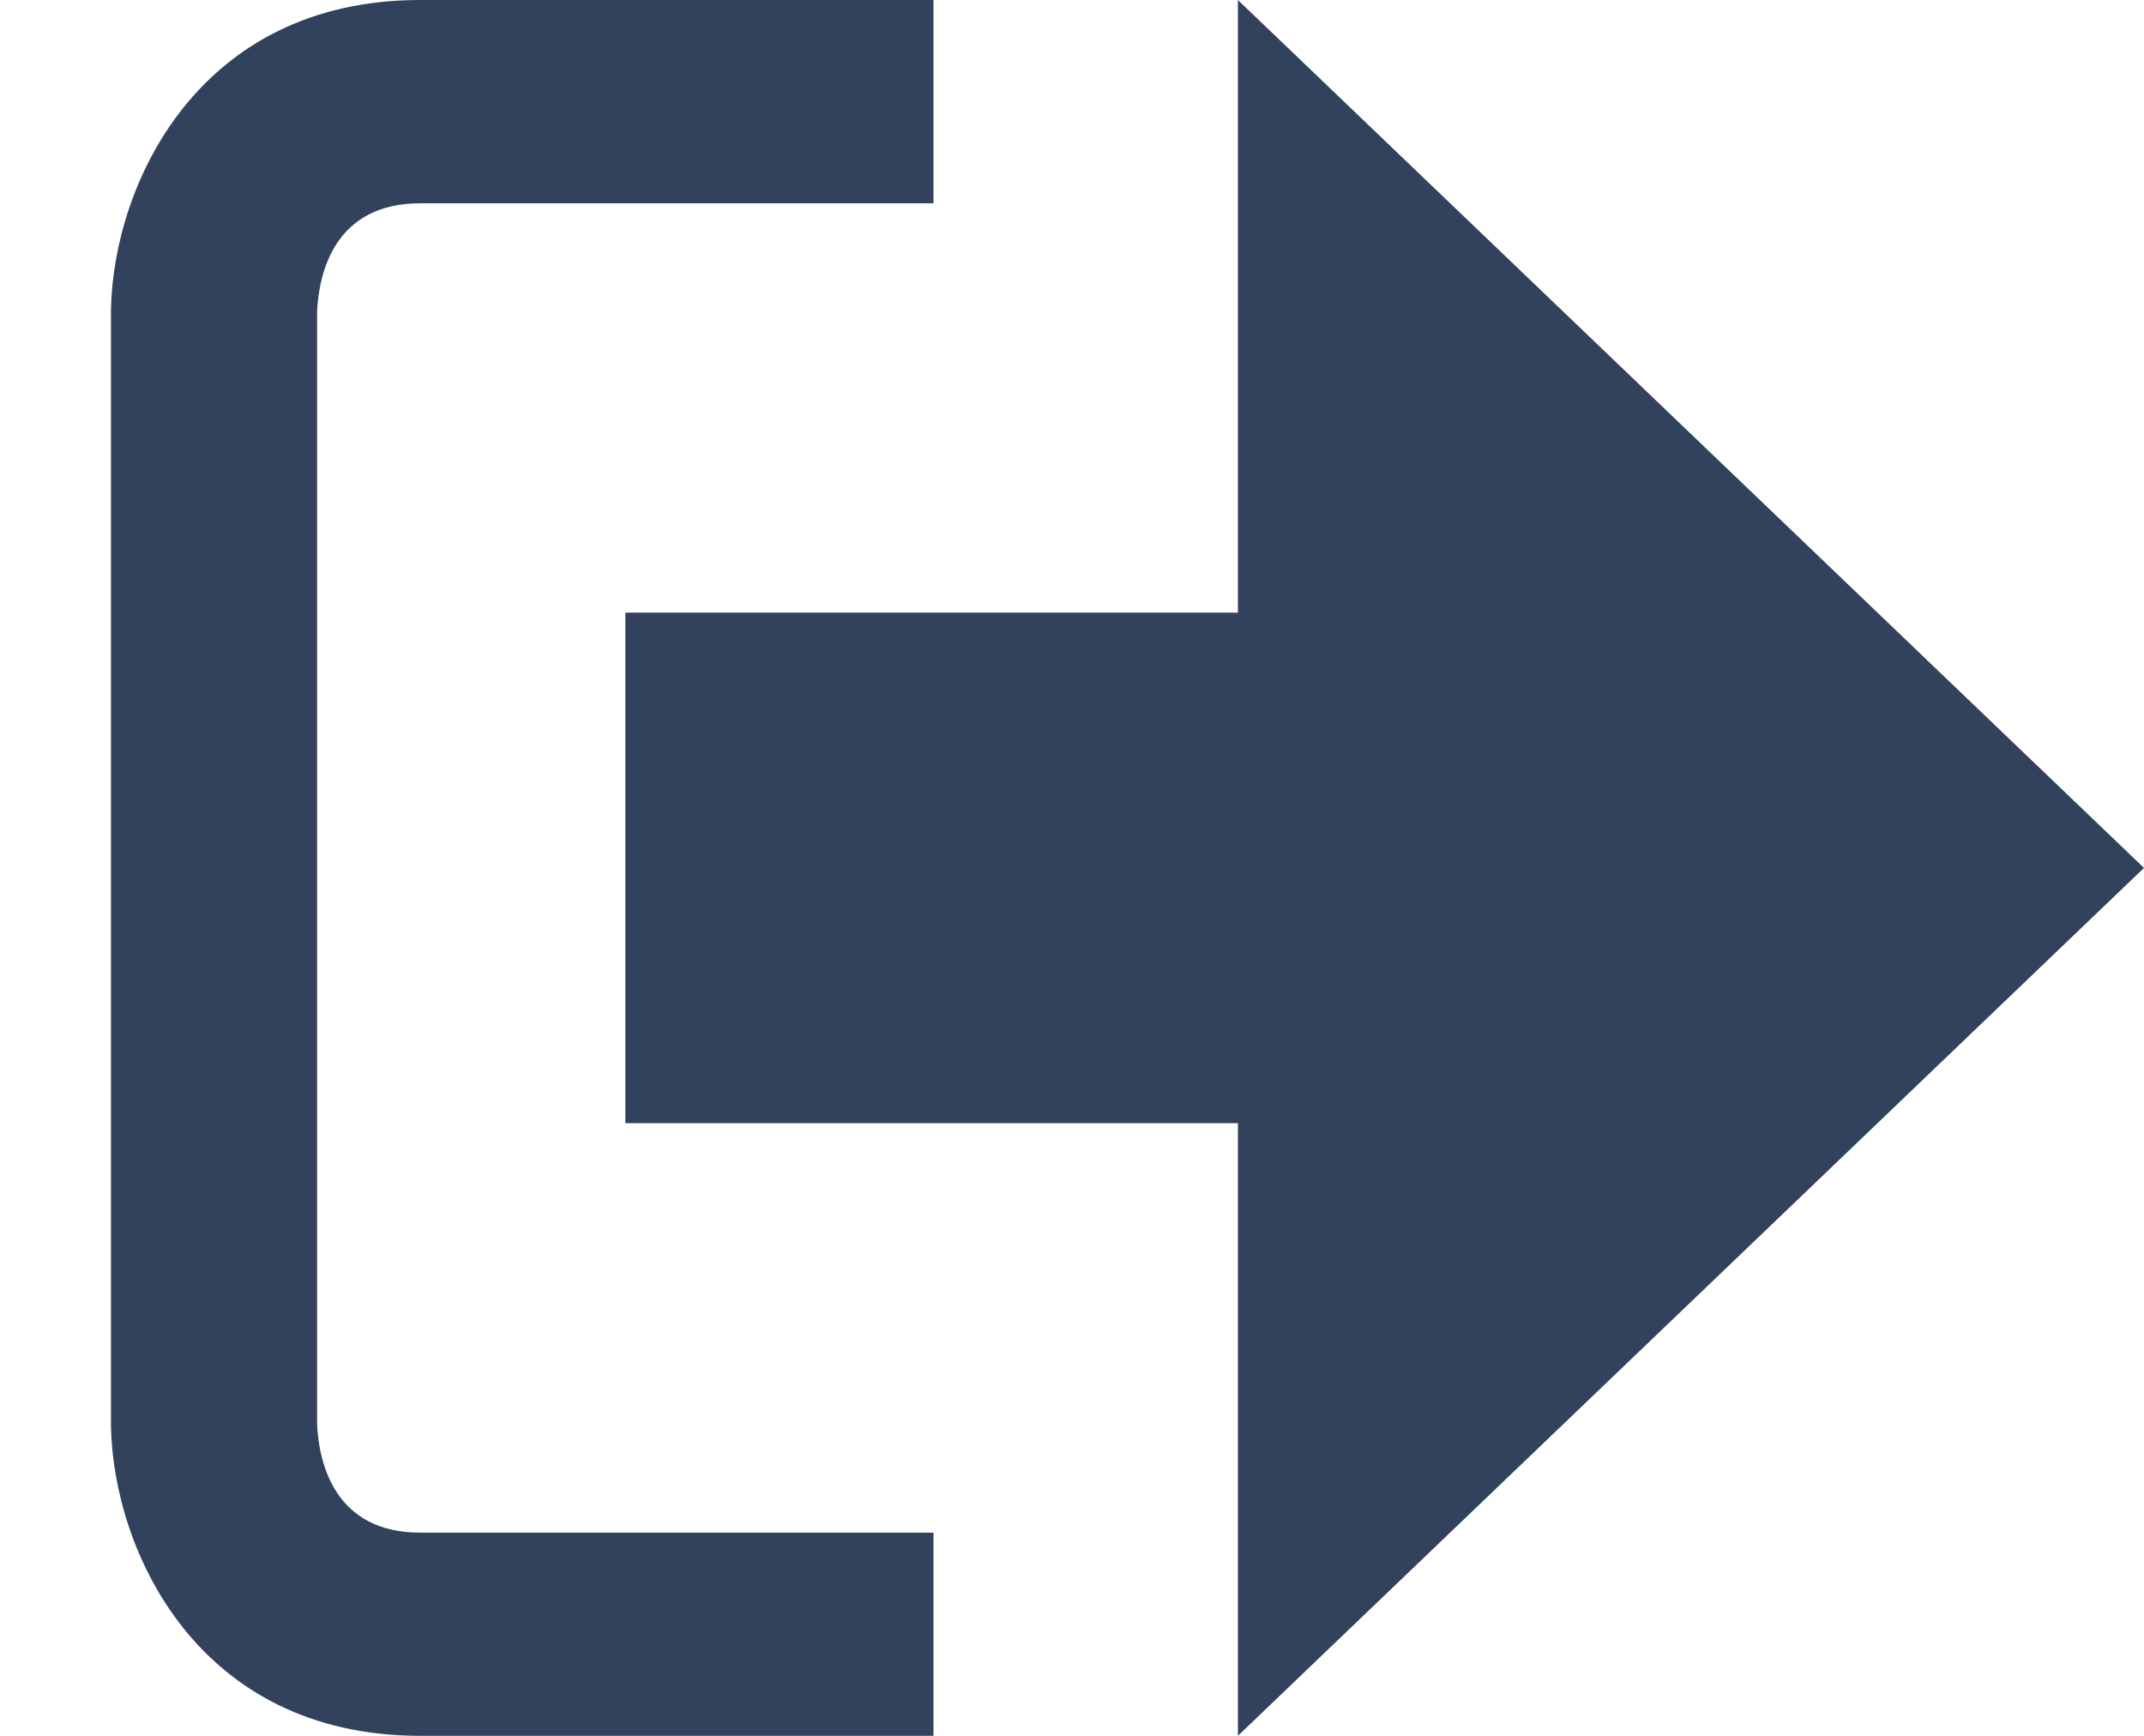
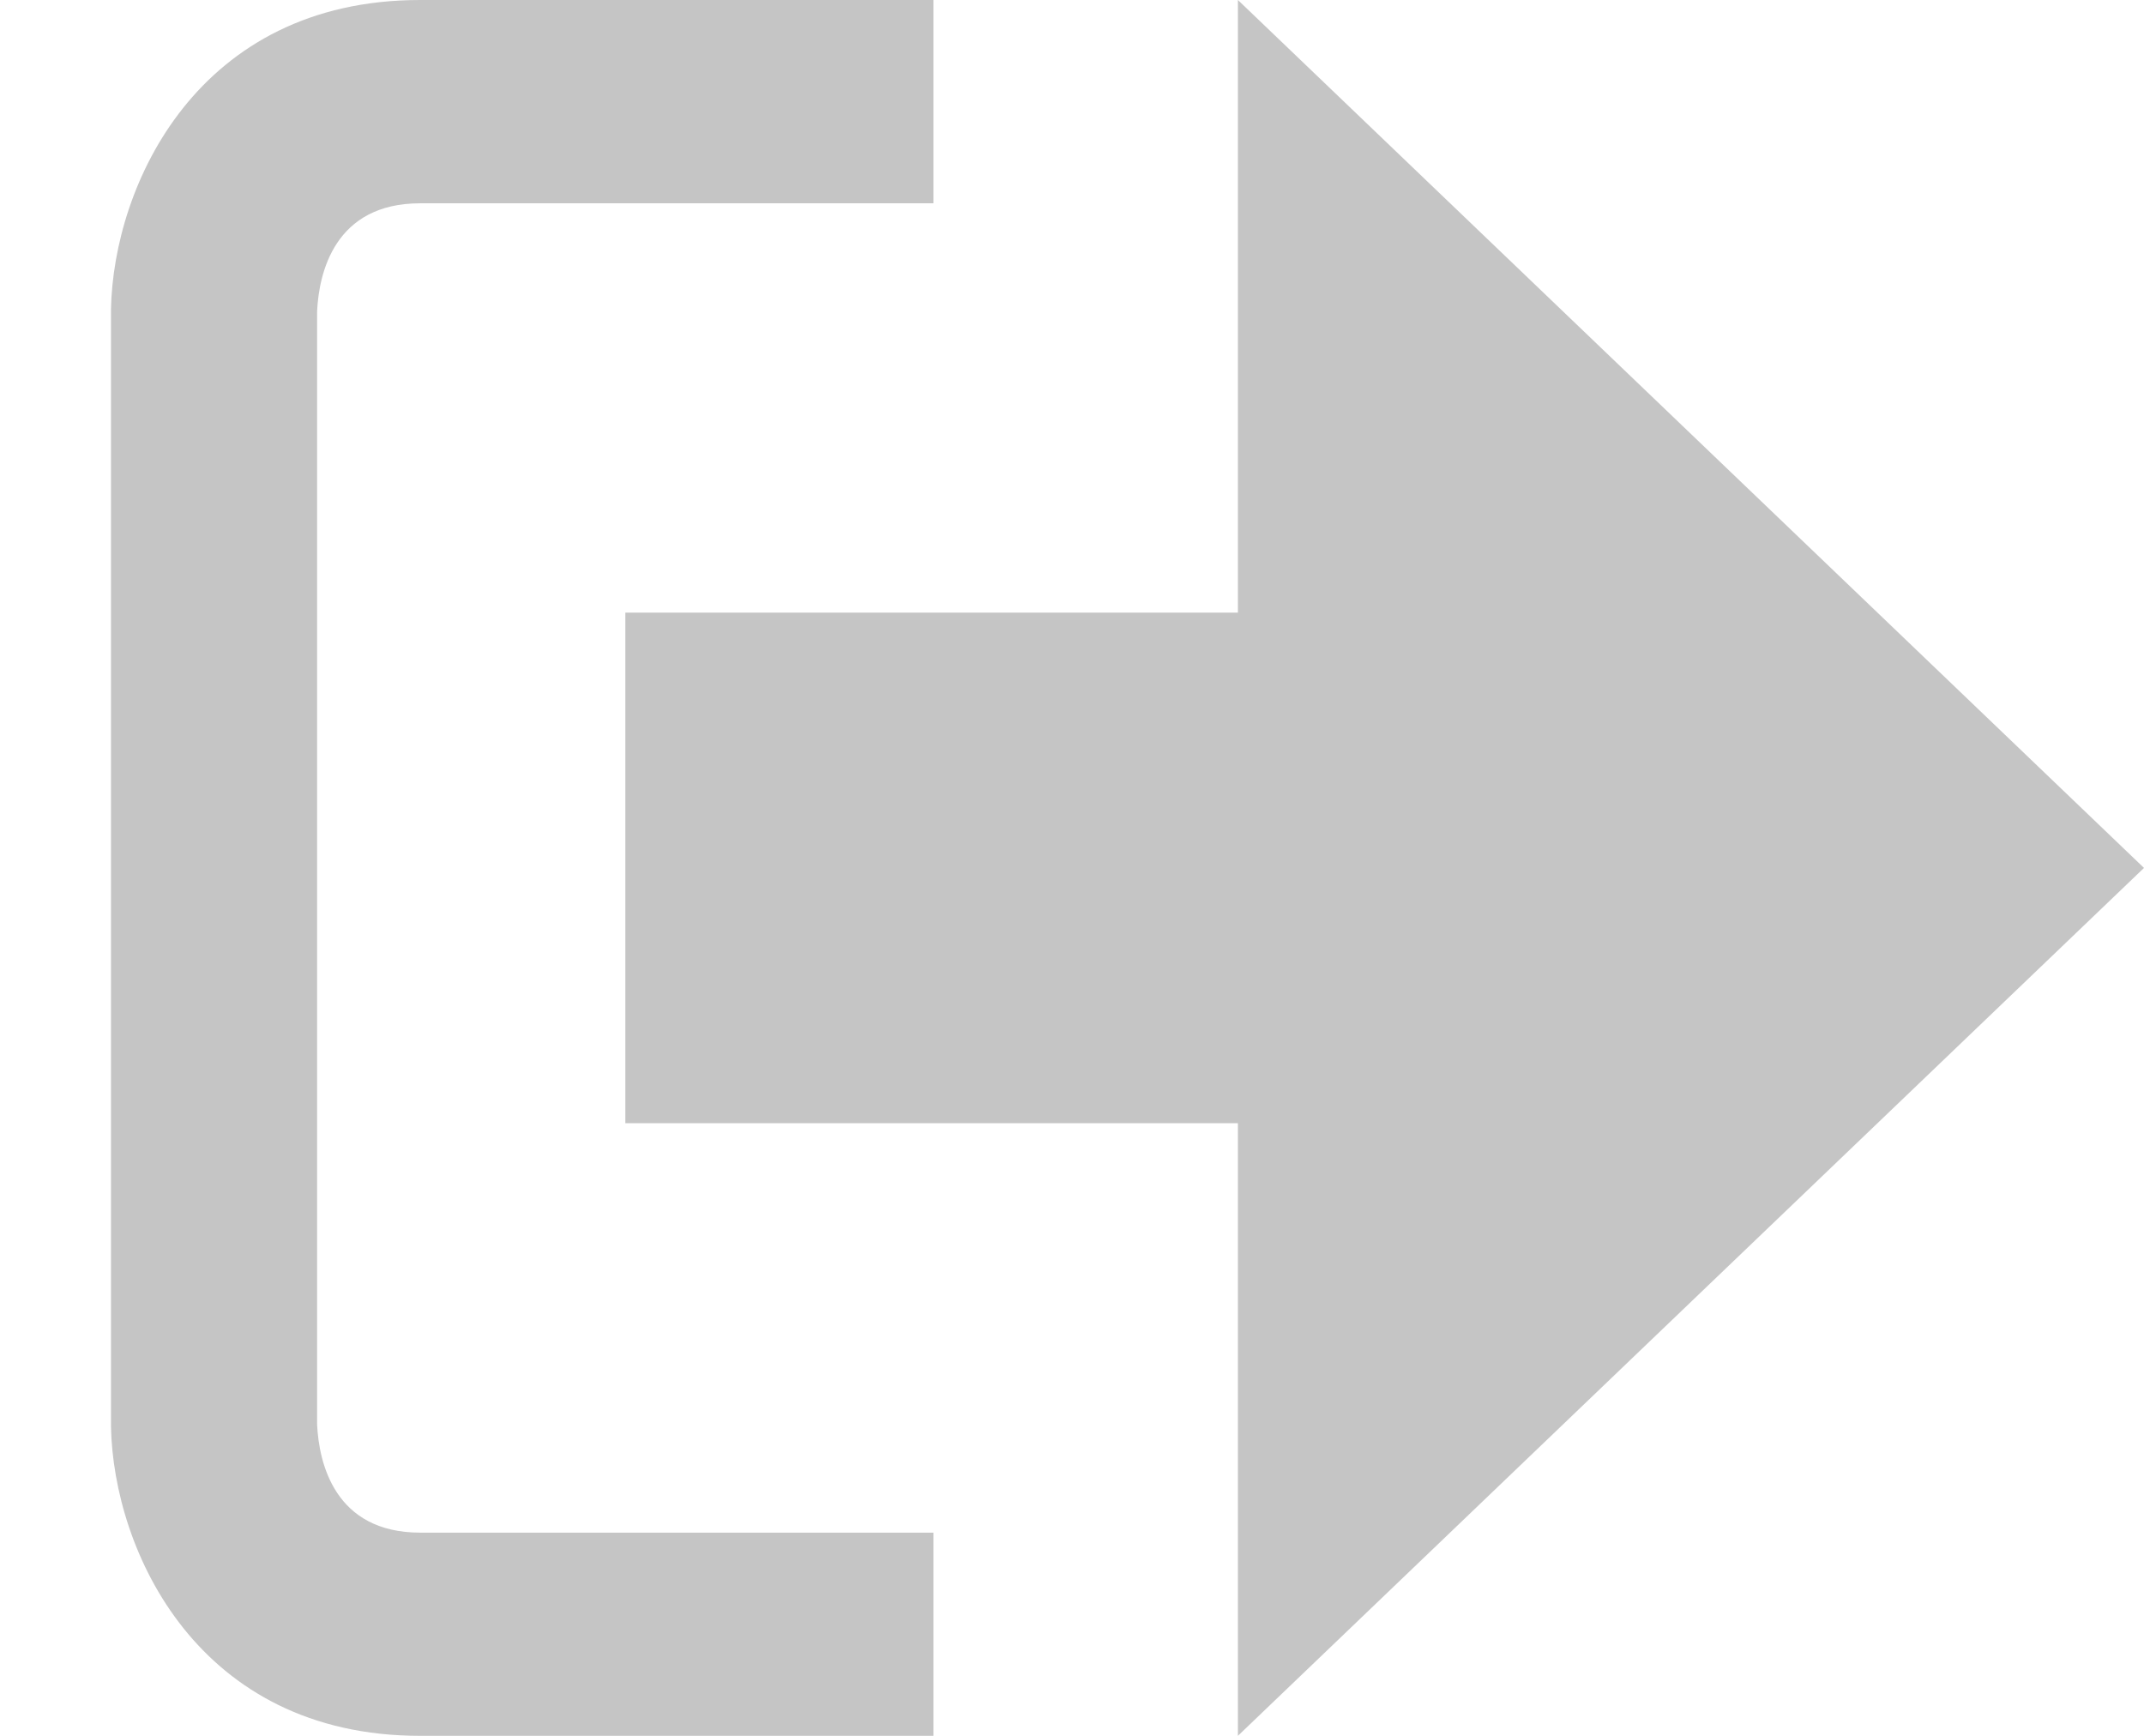
<svg xmlns="http://www.w3.org/2000/svg" version="1.1" id="Layer_1" x="0px" y="0px" width="21px" height="17px" viewBox="0 0 21 17" enable-background="new 0 0 21 17" xml:space="preserve">
  <g>
-     <polygon fill="#32425C" points="21,8.5 12.125,0 12.125,6 6.125,6 6.125,11 12.125,11 12.125,17  " />
-     <path fill="#32425C" d="M3.106,13.952V3.048c0.018-0.376,0.171-1.057,1.01-1.057h5.027V0H4.116C1.938,0,1.112,1.81,1.087,3.027   v10.946C1.112,15.189,1.938,17,4.116,17h5.027v-1.99H4.116C3.277,15.01,3.124,14.327,3.106,13.952z" />
+     <polygon fill="#c5c5c5" points="21,8.5 12.125,0 12.125,6 6.125,6 6.125,11 12.125,11 12.125,17  " />
+     <path fill="#c5c5c5" d="M3.106,13.952V3.048c0.018-0.376,0.171-1.057,1.01-1.057h5.027V0H4.116C1.938,0,1.112,1.81,1.087,3.027   v10.946C1.112,15.189,1.938,17,4.116,17h5.027v-1.99H4.116C3.277,15.01,3.124,14.327,3.106,13.952z" />
  </g>
</svg>
